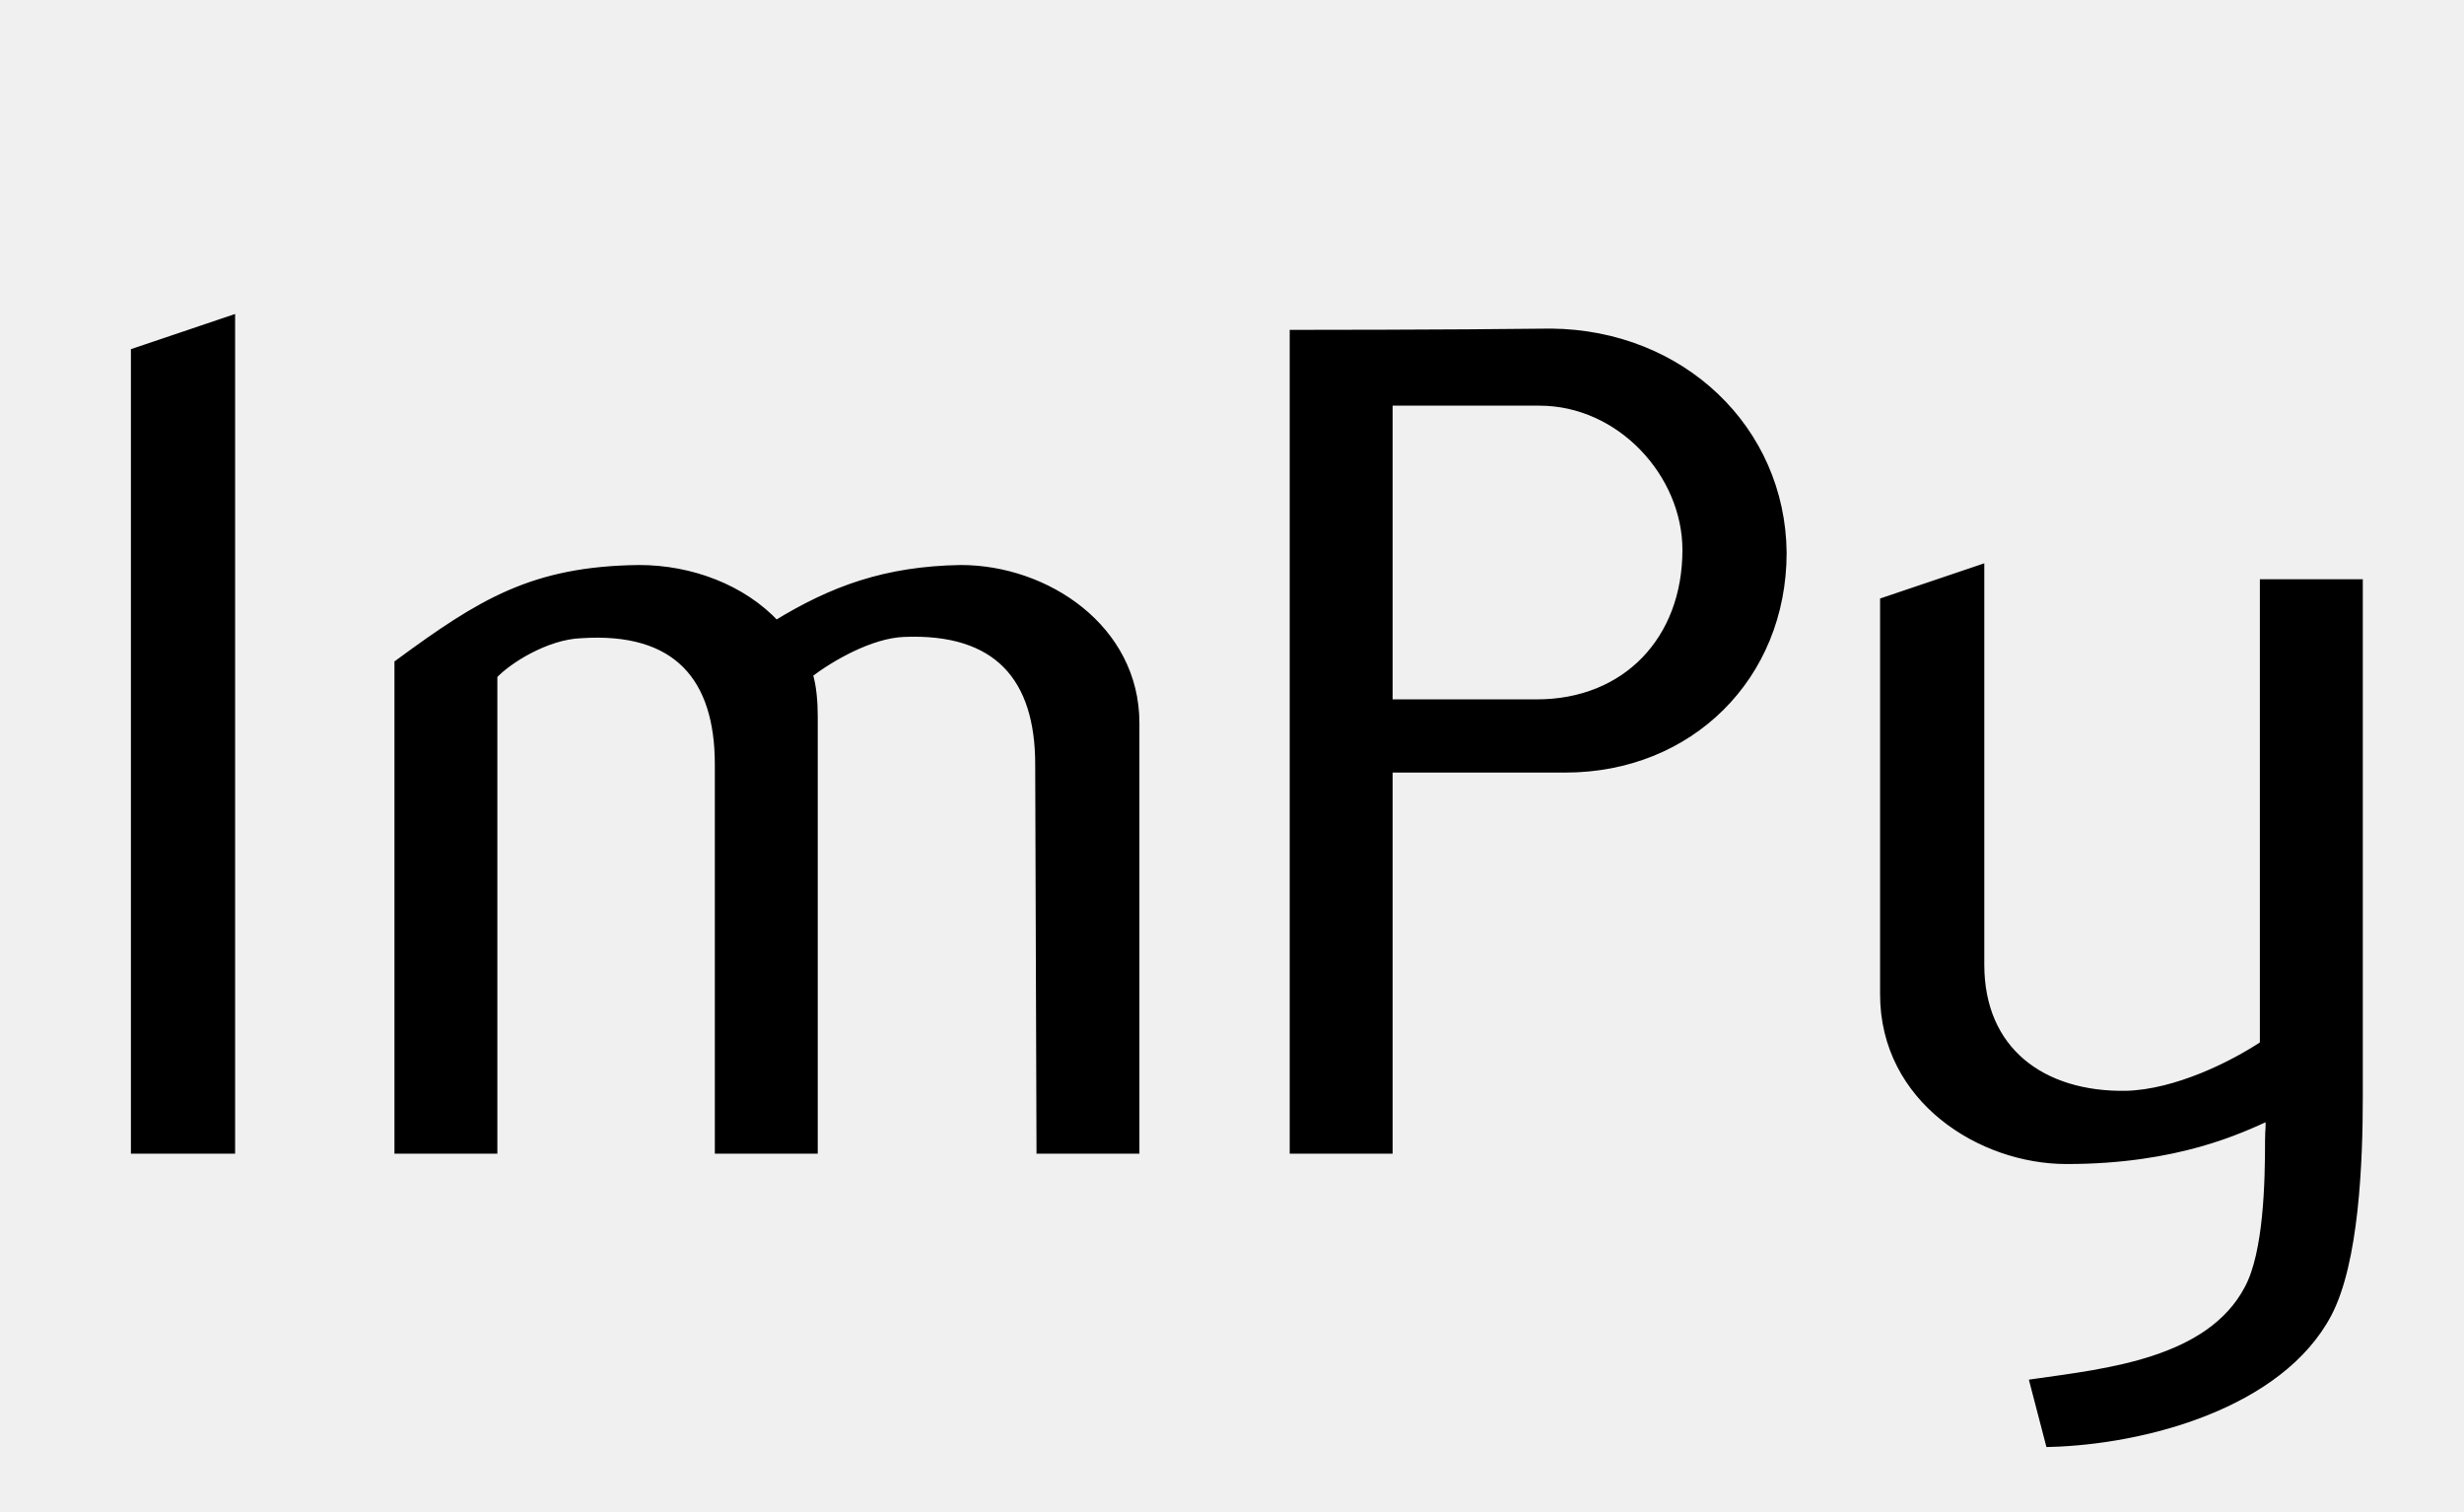
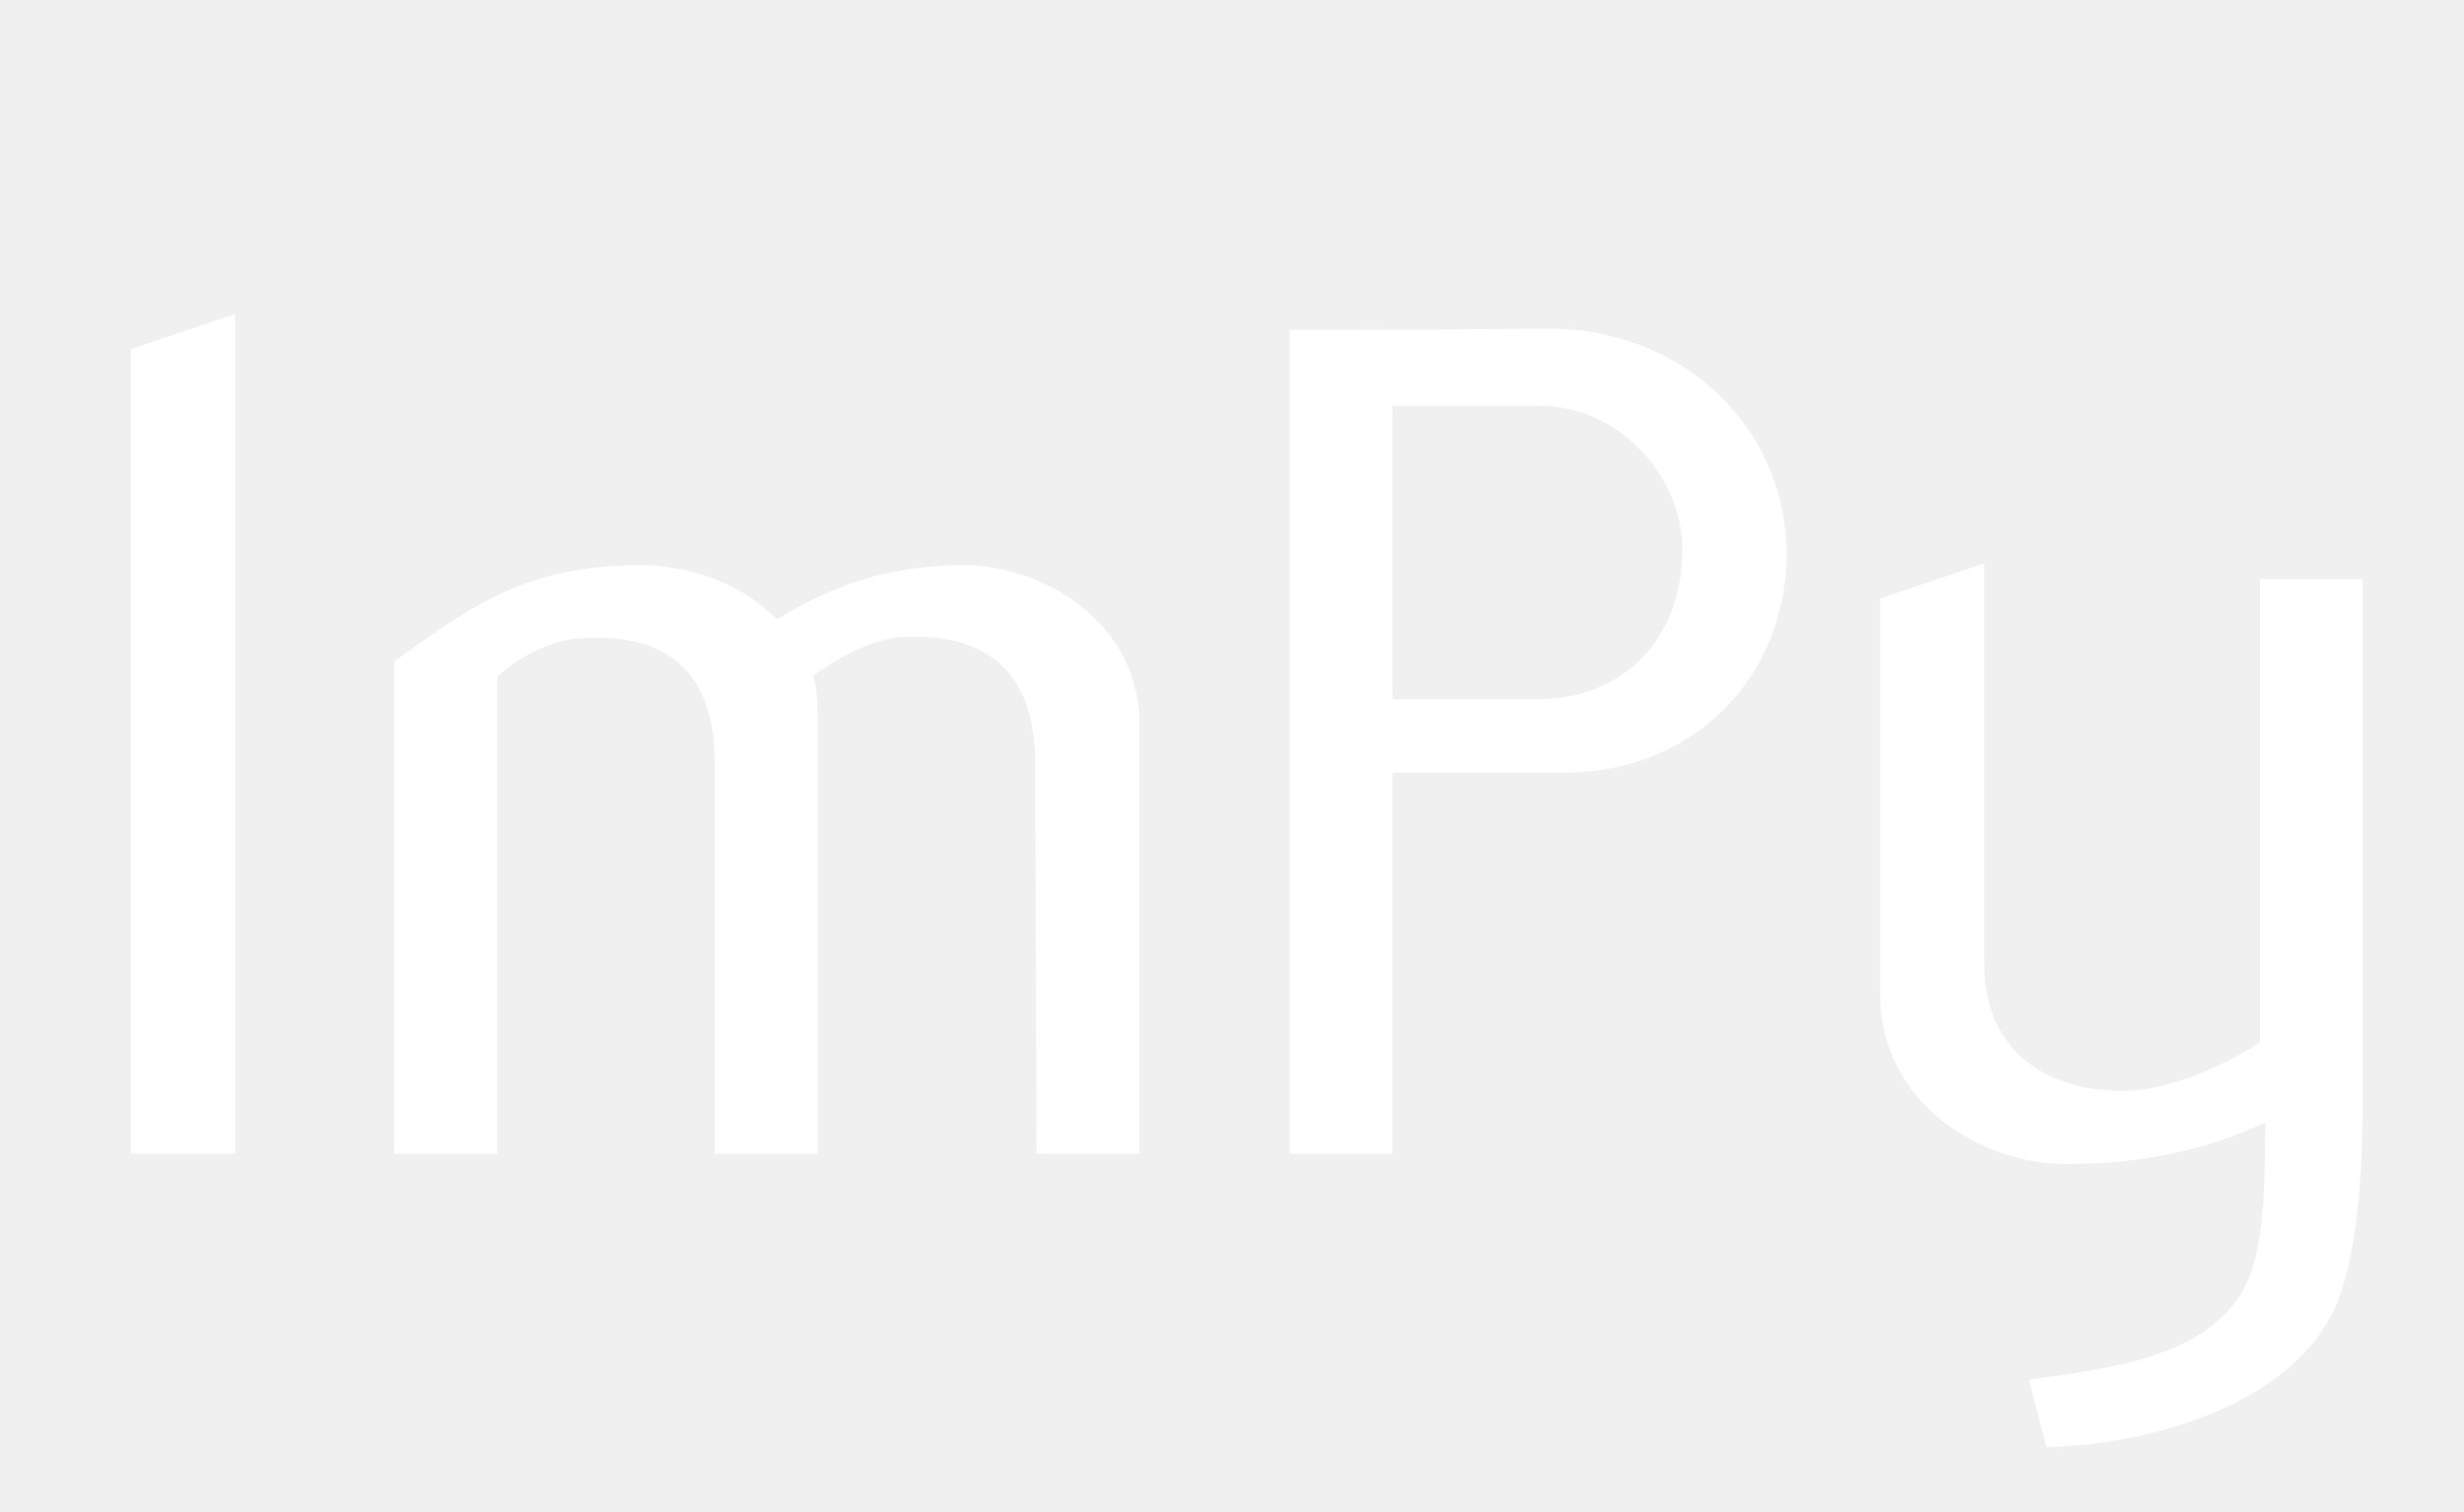
<svg xmlns="http://www.w3.org/2000/svg" width="143.05" height="87.775" viewBox="-2 -2 143.05 87.775">
-   <g id="svgGroup" stroke-linecap="round" fill-rule="nonzero" fill="#000000" stroke="#000000" stroke-width="0.5">
+   <g id="svgGroup" stroke-linecap="round" fill-rule="nonzero" fill="#FFF" stroke="#FFF" stroke-width="0.5">
    <path d="M11.400 64.725L11.400 16.575L5.850 18.450L5.850 64.725L11.400 64.725ZM63.900 39.975C63.900 34.500 58.725 31.050 53.775 31.050C49.425 31.125 46.350 32.250 43.050 34.275C41.100 32.175 38.100 31.050 35.100 31.050C28.950 31.125 25.950 33 21.150 36.525L21.150 64.725L26.625 64.725L26.625 37.200C27.450 36.300 29.700 34.875 31.725 34.800C37.350 34.425 39.750 37.350 39.750 42.375L39.750 64.725L45.225 64.725L45.225 39.600C45.225 38.775 45.150 37.800 44.925 37.125C46.200 36.150 48.525 34.800 50.475 34.725C55.950 34.500 58.350 37.350 58.350 42.375L58.425 64.725L63.900 64.725L63.900 39.975ZM78.600 42.600L88.875 42.600C96.075 42.600 101.475 37.275 101.475 30.075C101.400 22.950 95.625 17.400 88.050 17.325C82.050 17.400 73.125 17.400 73.125 17.400L73.125 64.725L78.600 64.725L78.600 42.600ZM95.925 29.925C95.925 35.175 92.400 38.850 87.225 38.850L78.600 38.850L78.600 21.300C78.600 21.300 83.700 21.300 87.375 21.300C92.100 21.300 95.925 25.500 95.925 29.925ZM112.950 54.075L112.950 31.050L107.400 32.925L107.400 55.725C107.400 61.800 113.025 65.325 117.975 65.325C124.425 65.325 128.100 63.525 129.750 62.775C129.825 63.600 129.750 63.375 129.750 64.200C129.750 66.600 129.675 70.725 128.550 72.825C126.300 77.100 120.300 77.700 116.100 78.300L117 81.750C122.550 81.600 130.350 79.500 133.125 74.250C134.700 71.250 134.925 65.475 134.925 61.650L134.925 31.875L129.450 31.875L129.450 58.650C127.650 59.850 124.350 61.500 121.425 61.575C116.550 61.650 112.950 59.025 112.950 54.000Z" />
  </g>
</svg>
